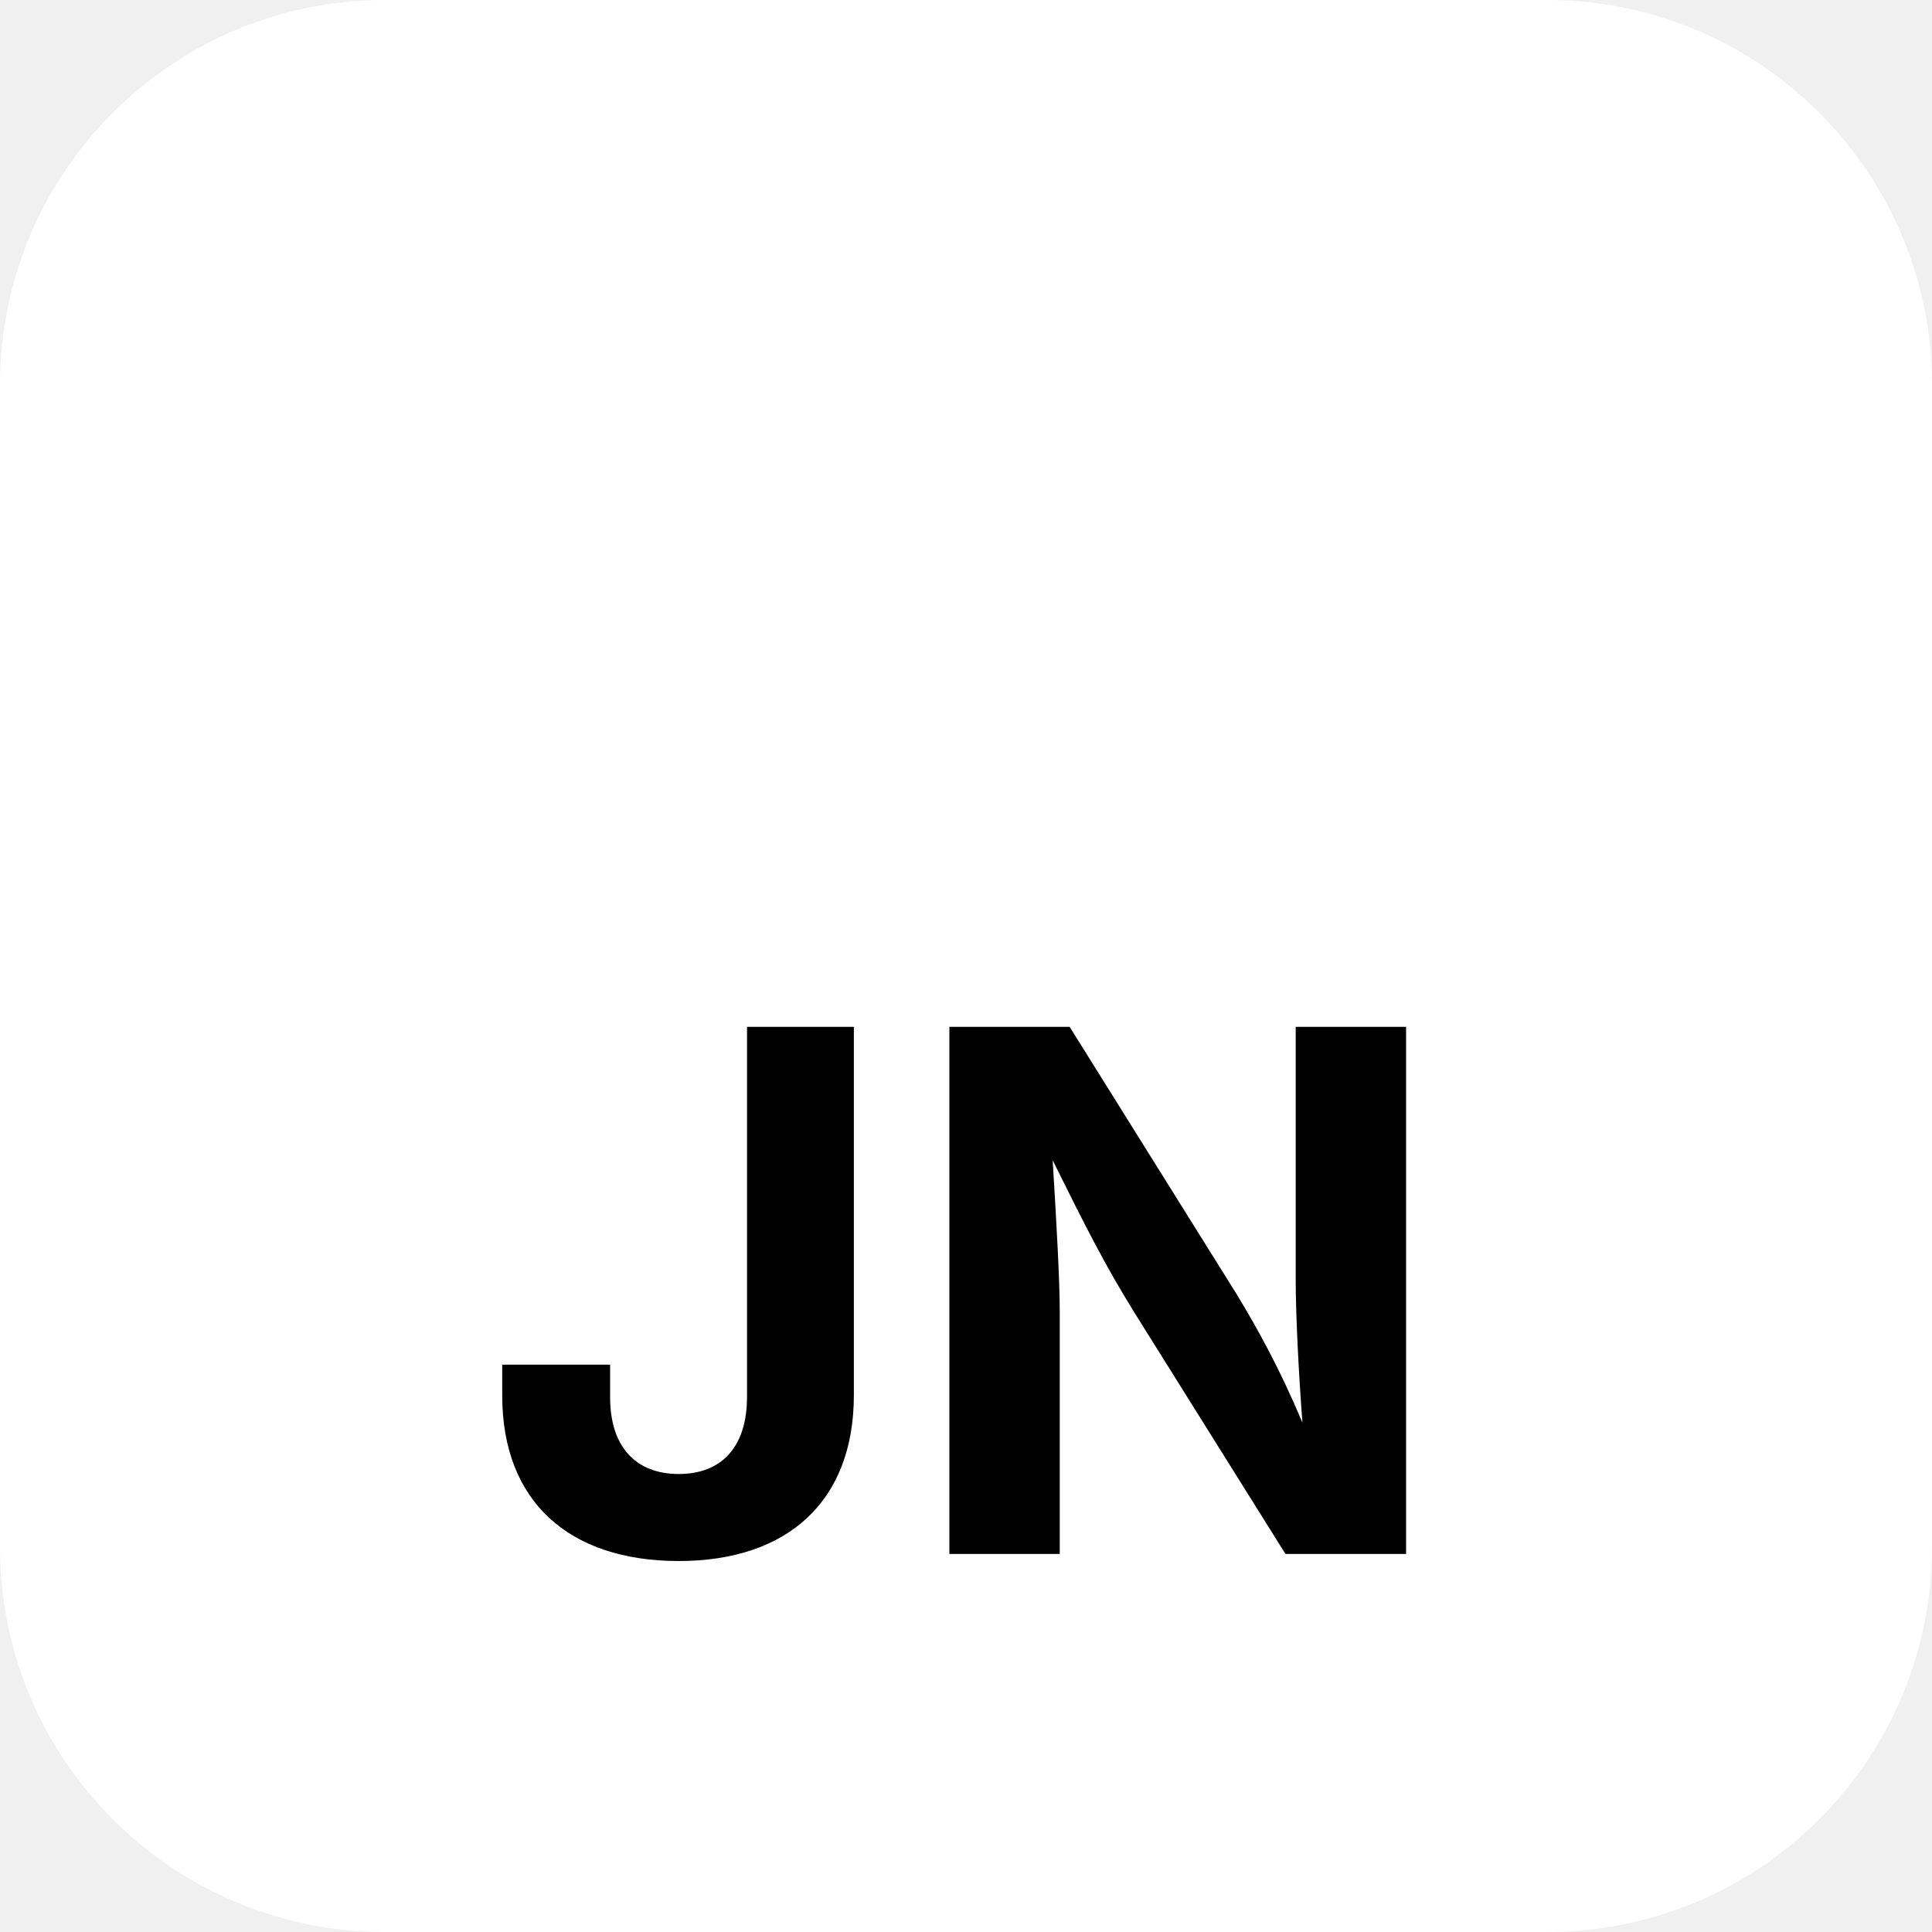
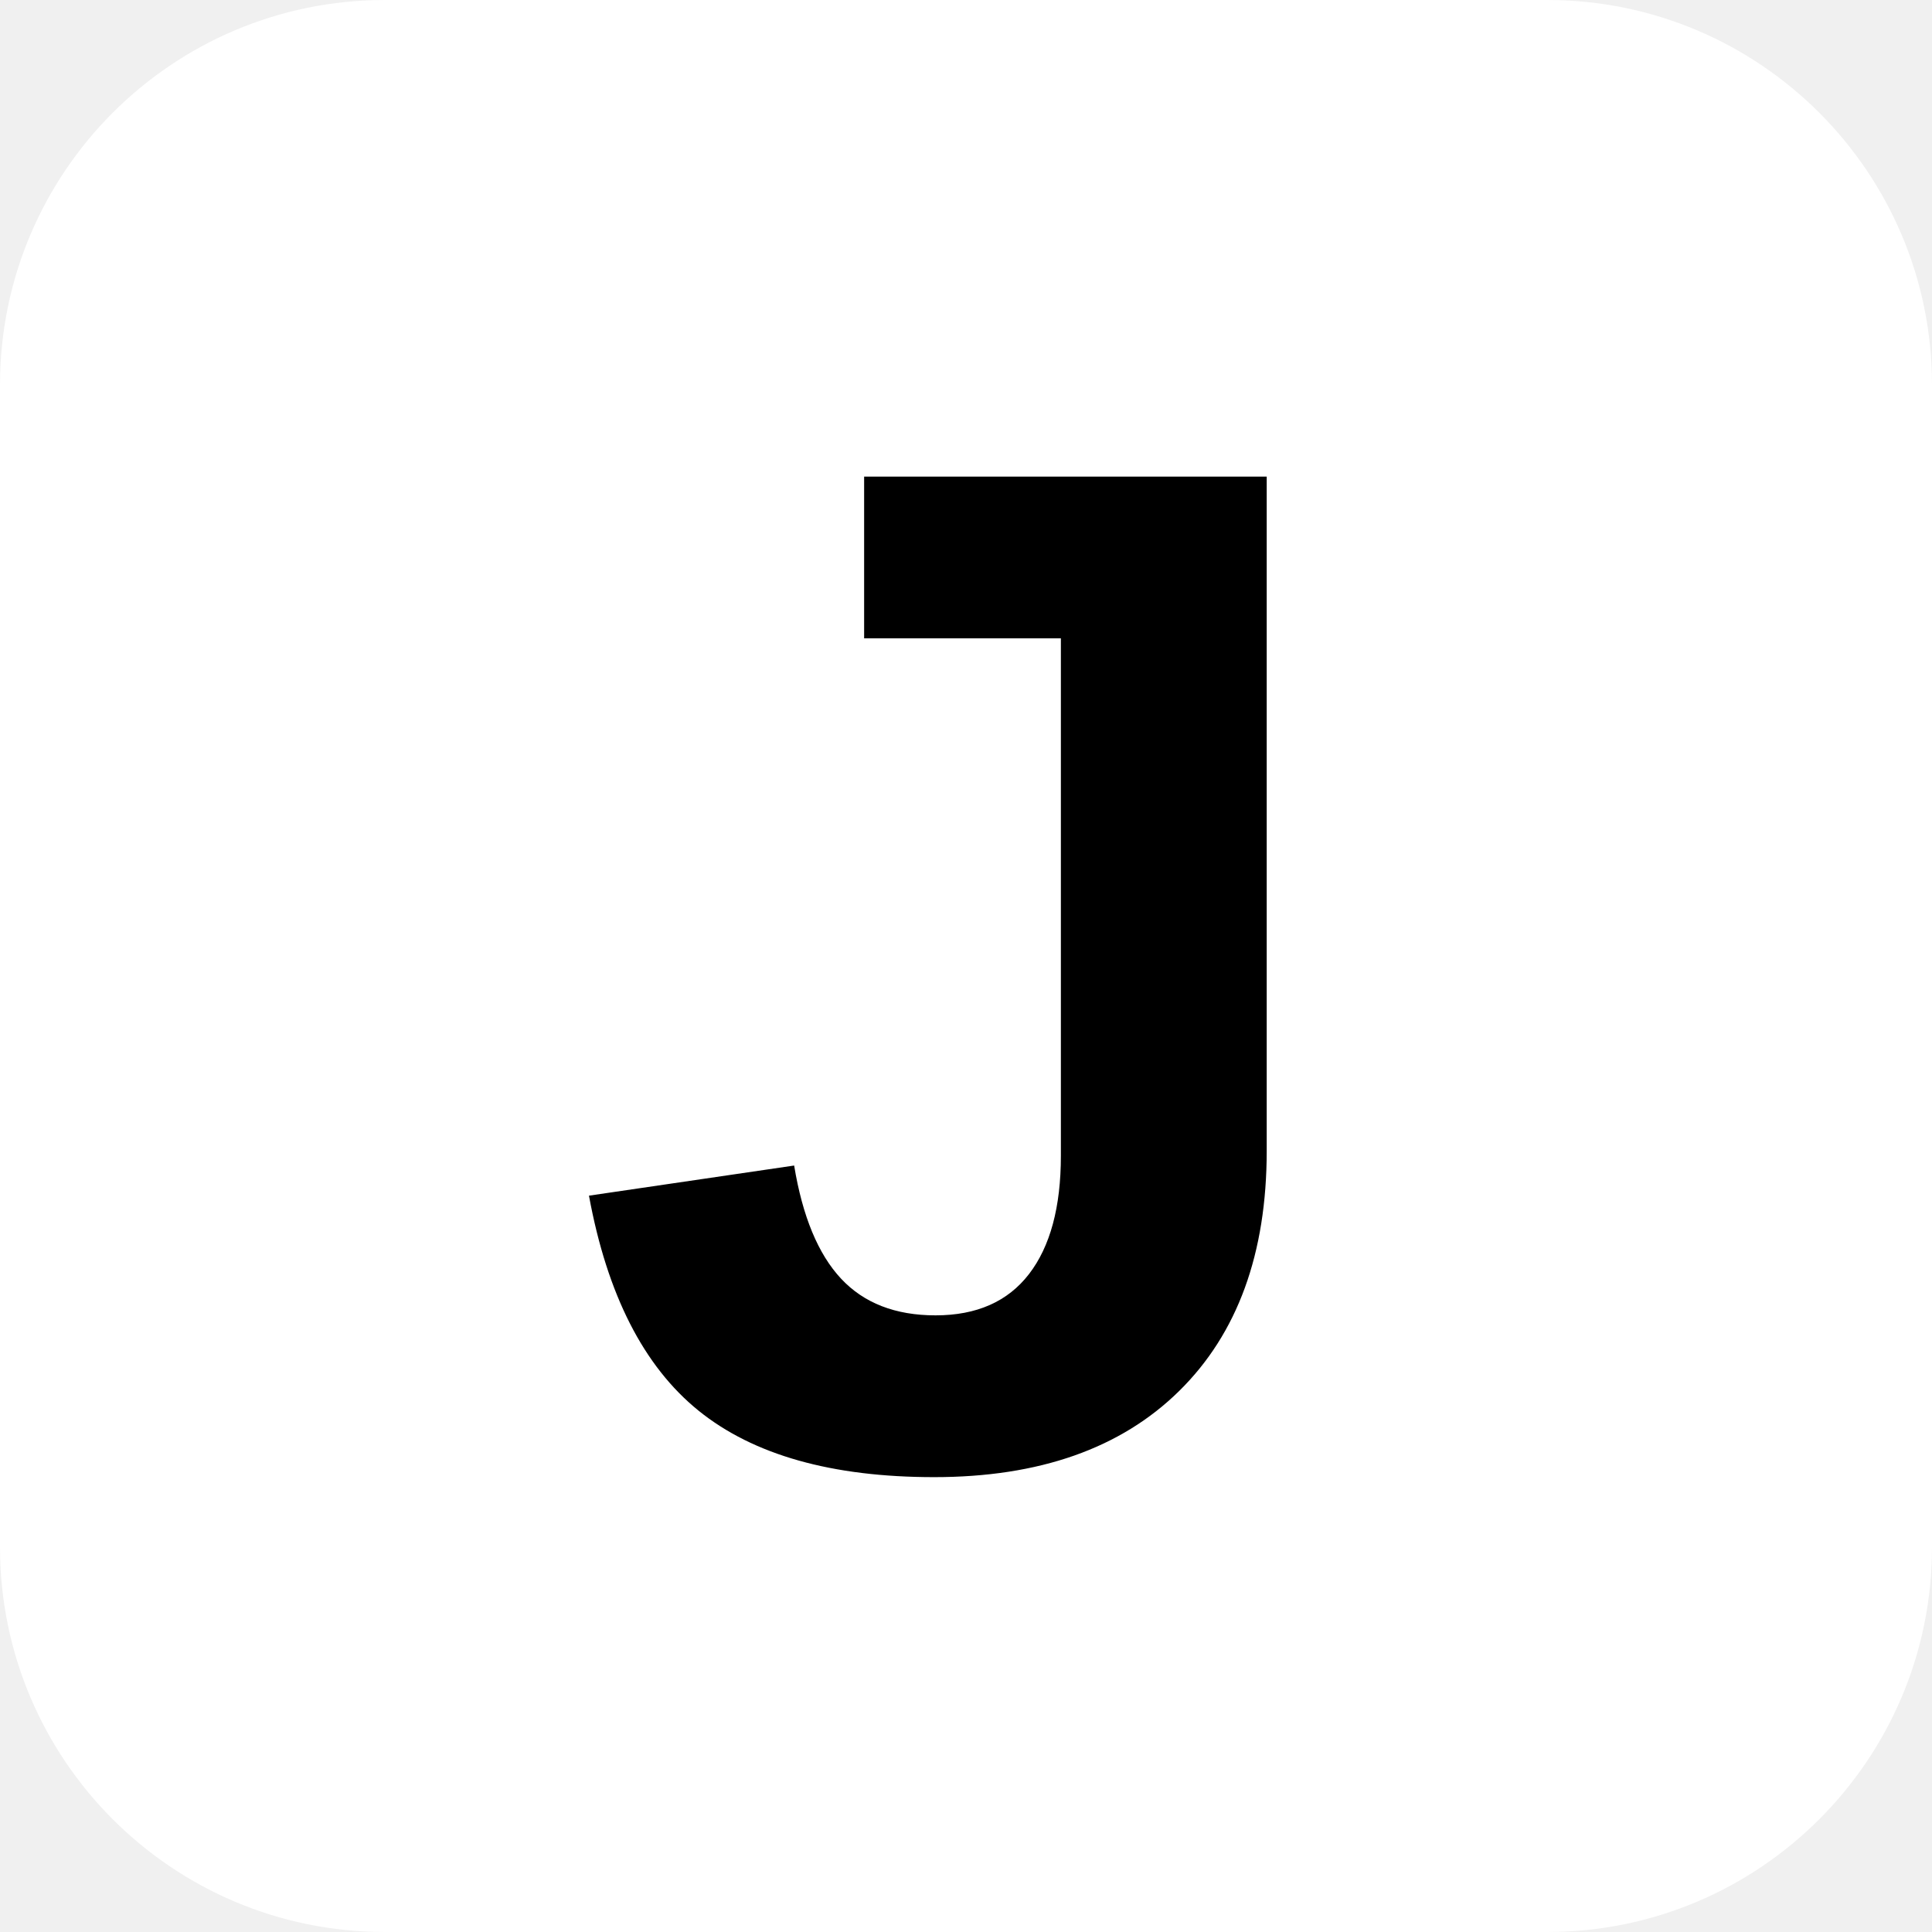
<svg xmlns="http://www.w3.org/2000/svg" viewBox="0 0 512 512" width="512" height="512">
  <rect width="512" height="512" rx="102" fill="#FFFFFF" />
-   <text x="256" y="340" font-family="-apple-system, BlinkMacSystemFont, 'SF Pro Display', sans-serif" font-size="192" font-weight="700" fill="#000000" text-anchor="middle" dominant-baseline="middle">JN</text>
+   <text x="256" y="256" font-family="Arial Black, Arial, sans-serif" font-size="380" font-weight="900" fill="#000000" text-anchor="middle" dominant-baseline="central">J</text>
</svg>
